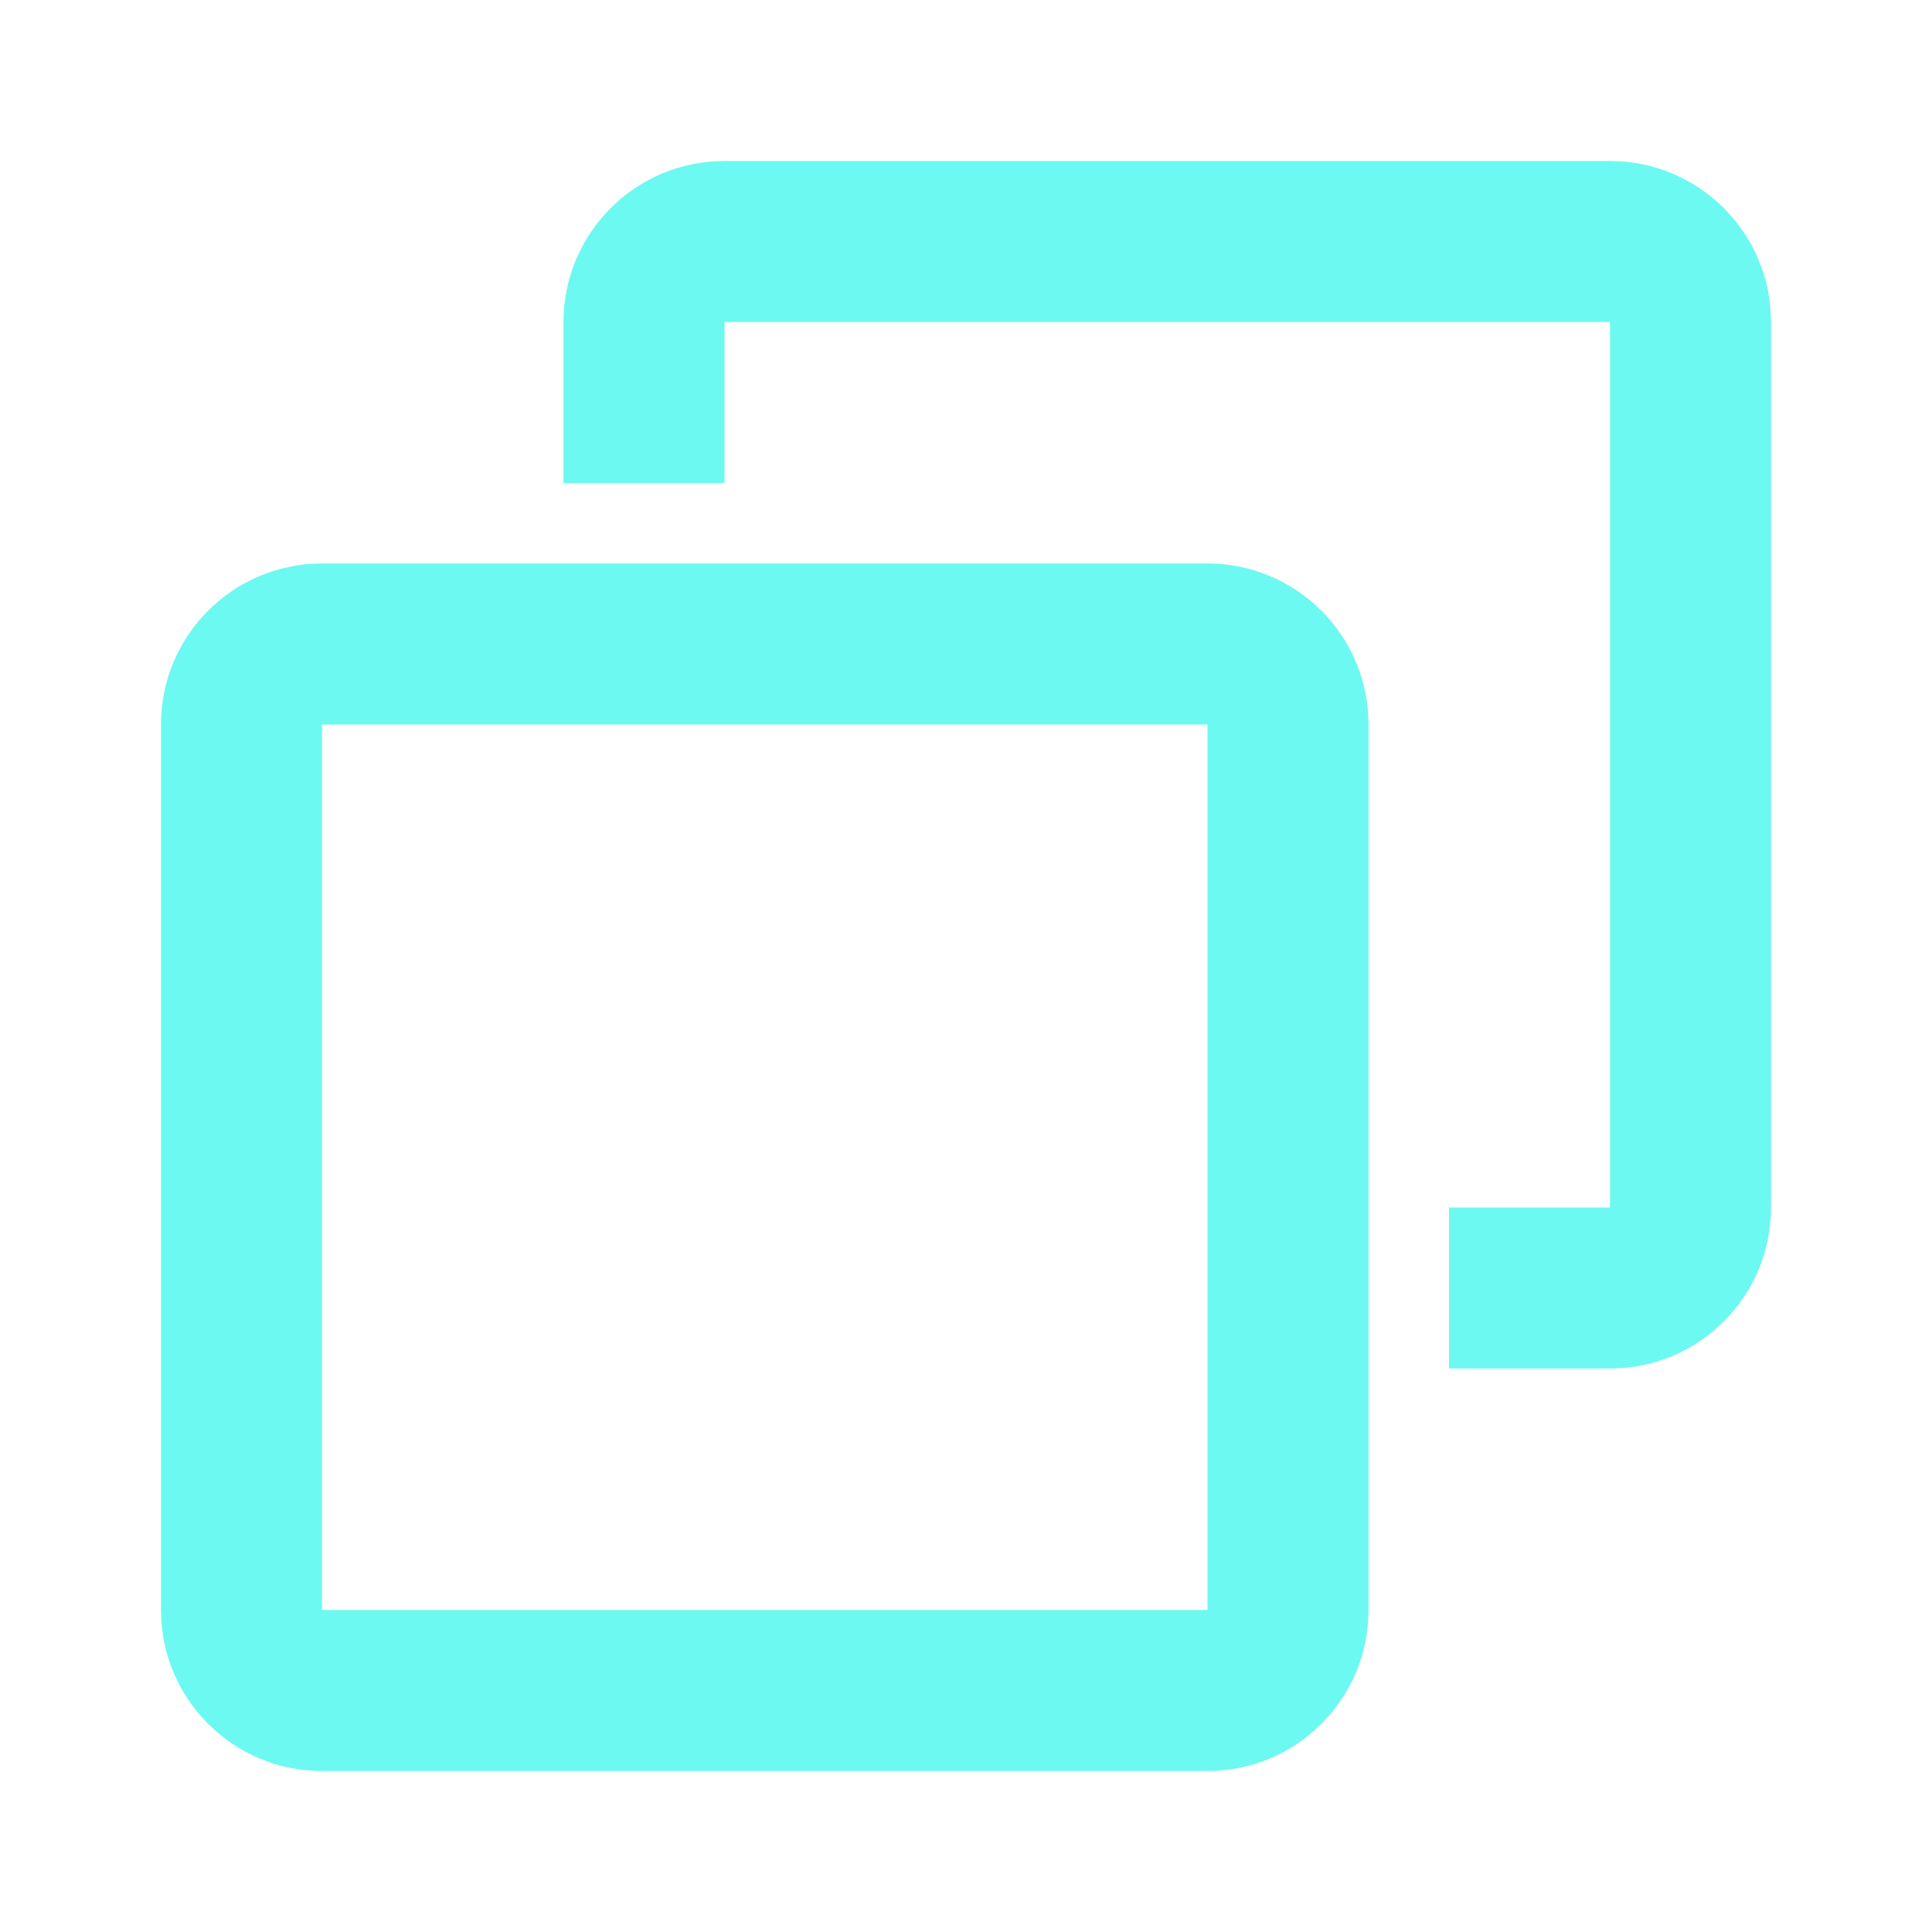
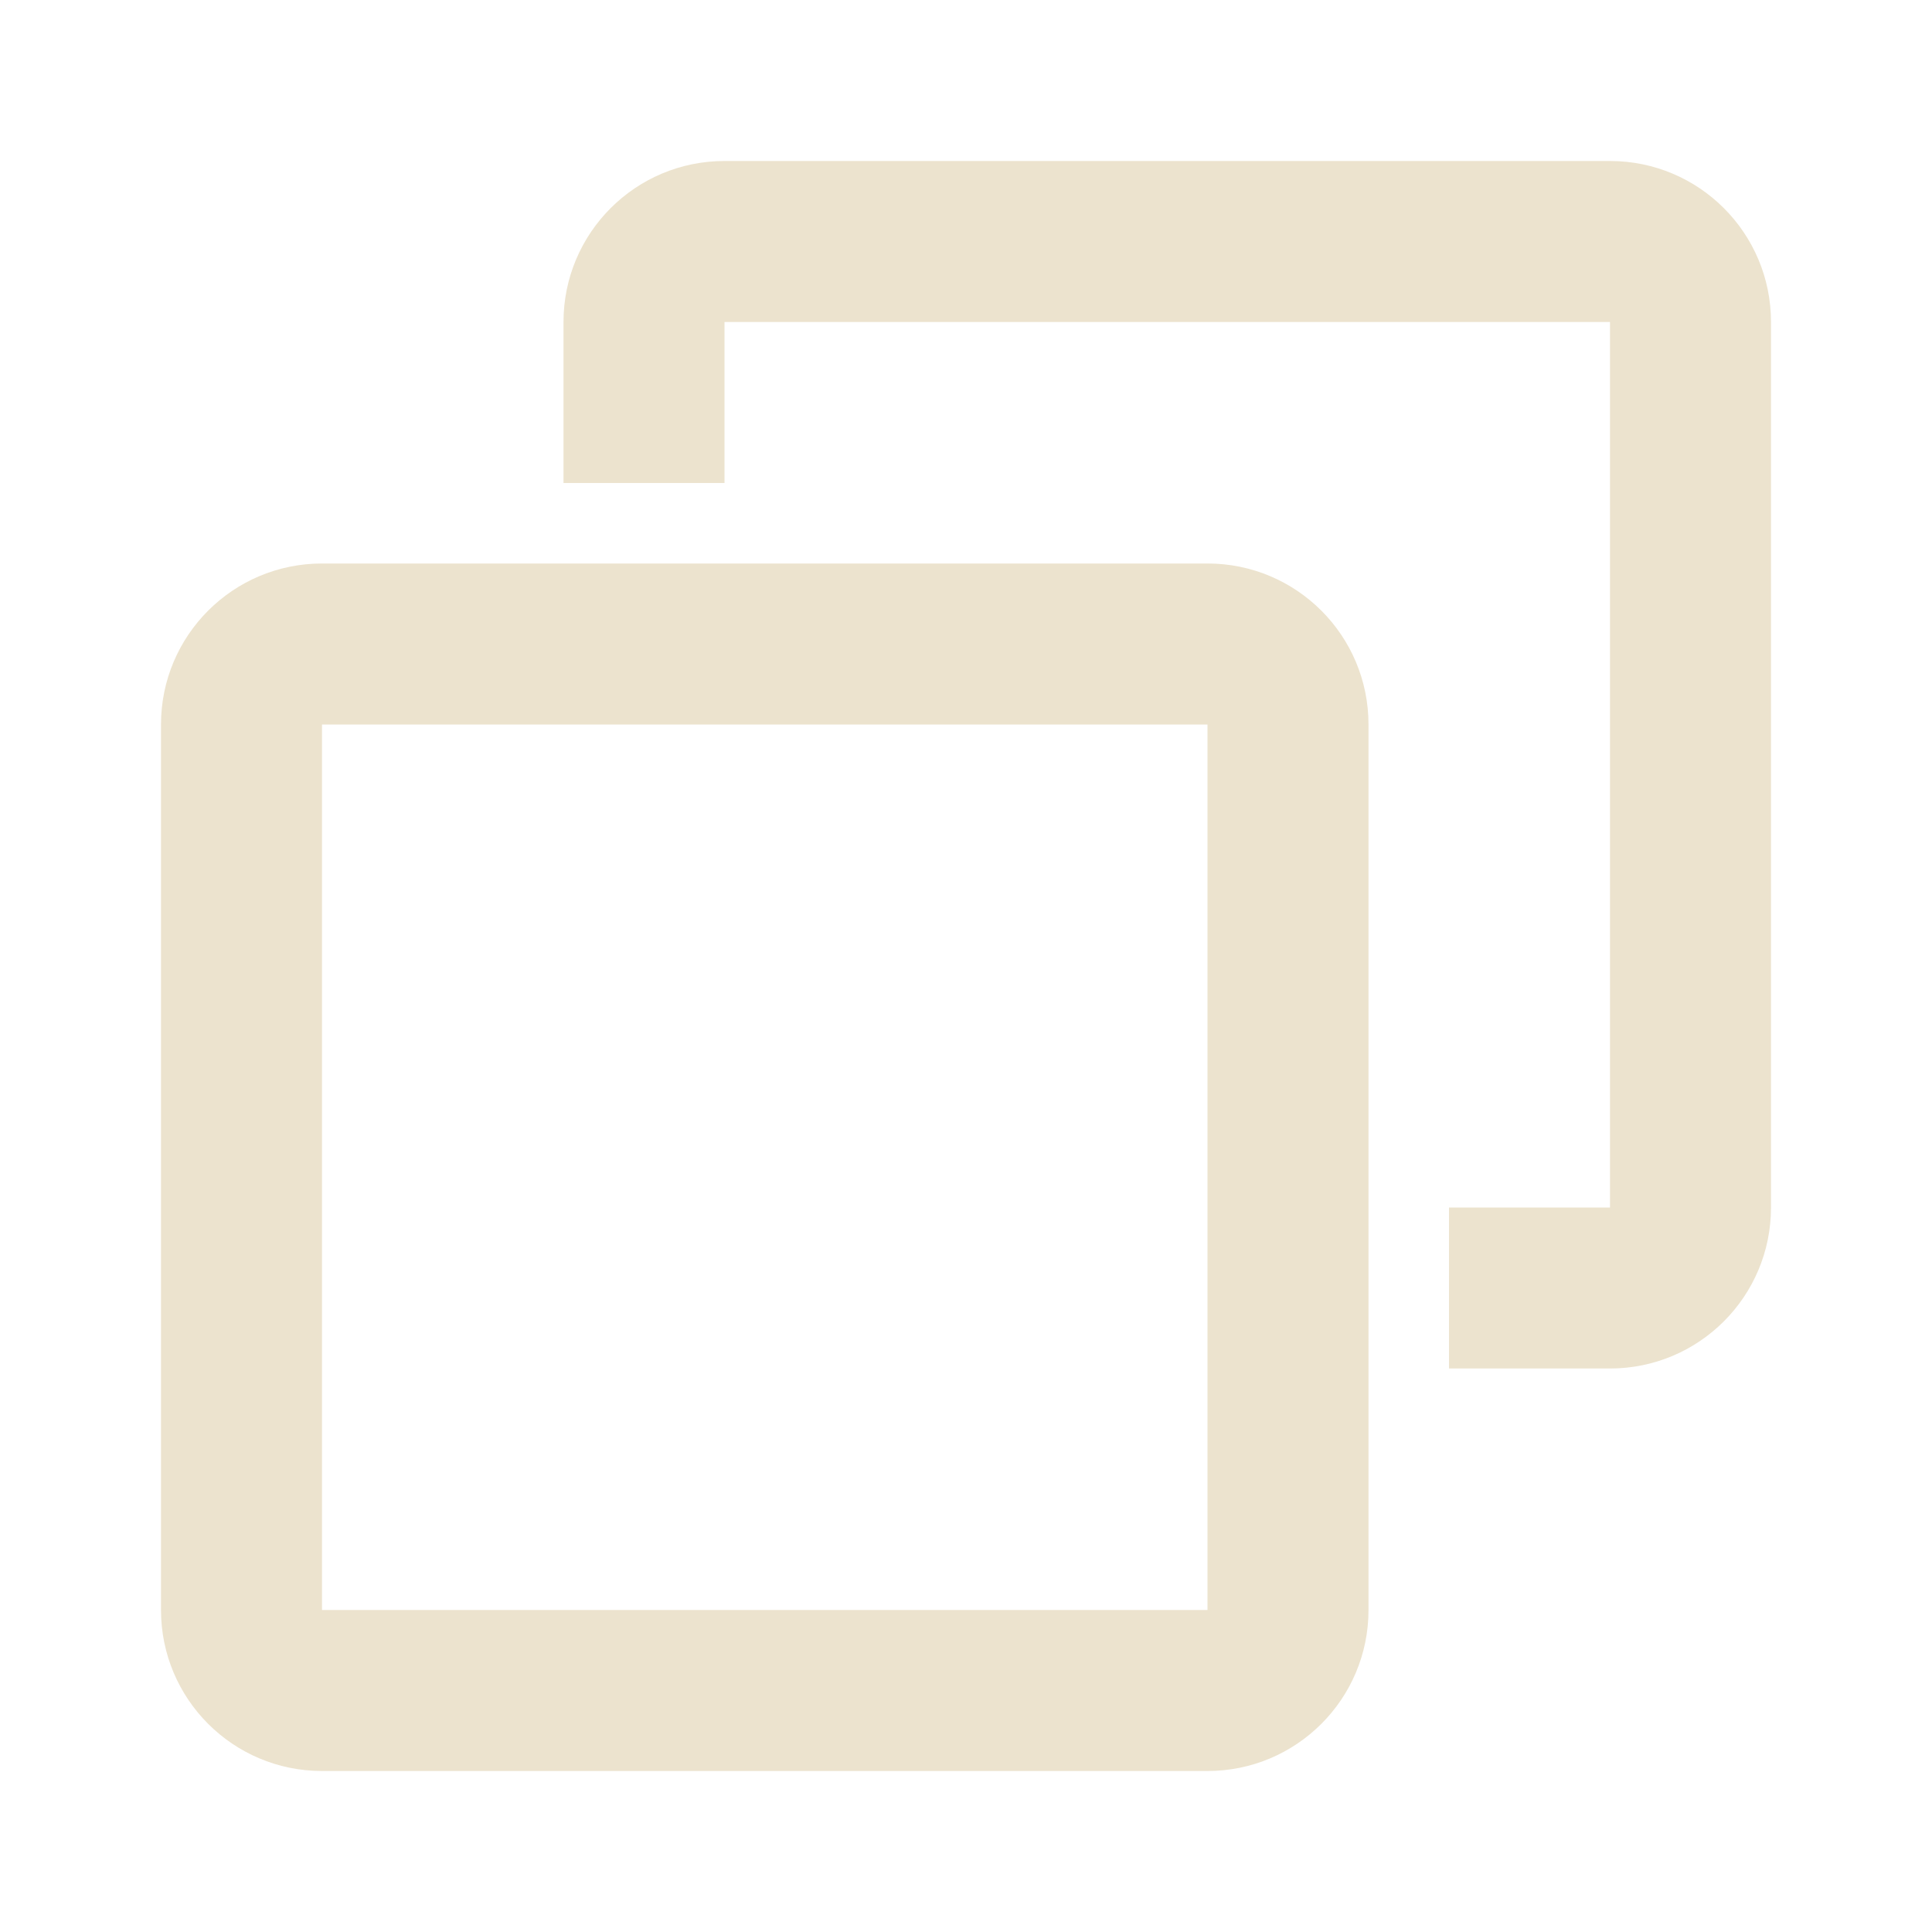
<svg xmlns="http://www.w3.org/2000/svg" width="96px" height="96px" viewBox="0 0 24 24" version="1.1">
  <g id="页面-1" stroke="none" stroke-width="1" fill="none" fill-rule="evenodd">
    <g id="File" transform="translate(-96, -288)">
      <g id="copy_2_line" transform="translate(96, 288)">
        <path d="M24,0 L24,24 L0,24 L0,0 L24,0 Z M12.593,23.258 L12.582,23.26 L12.511,23.295 L12.492,23.299 L12.492,23.299 L12.477,23.295 L12.406,23.26 C12.396,23.256 12.387,23.259 12.382,23.265 L12.378,23.276 L12.361,23.703 L12.366,23.723 L12.377,23.736 L12.48,23.81 L12.495,23.814 L12.495,23.814 L12.507,23.81 L12.611,23.736 L12.623,23.72 L12.623,23.72 L12.627,23.703 L12.61,23.276 C12.608,23.266 12.601,23.259 12.593,23.258 L12.593,23.258 Z M12.858,23.145 L12.845,23.147 L12.66,23.24 L12.65,23.25 L12.65,23.25 L12.647,23.261 L12.665,23.691 L12.67,23.703 L12.67,23.703 L12.678,23.71 L12.879,23.803 C12.891,23.807 12.902,23.803 12.908,23.795 L12.912,23.781 L12.878,23.167 C12.875,23.155 12.867,23.147 12.858,23.145 L12.858,23.145 Z M12.143,23.147 C12.133,23.142 12.122,23.145 12.116,23.153 L12.11,23.167 L12.076,23.781 C12.075,23.793 12.083,23.802 12.093,23.805 L12.108,23.803 L12.309,23.71 L12.319,23.702 L12.319,23.702 L12.323,23.691 L12.34,23.261 L12.337,23.249 L12.337,23.249 L12.328,23.24 L12.143,23.147 Z" id="MingCute" fill-rule="nonzero" />
-         <path d="M9,2 C7.895,2 7,2.895 7,4 L7,6 L9,6 L9,4 L20,4 L20,15 L18,15 L18,17 L20,17 C21.105,17 22,16.105 22,15 L22,4 C22,2.895 21.105,2 20,2 L9,2 Z M4,7 C2.895,7 2,7.895 2,9 L2,20 C2,21.105 2.895,22 4,22 L15,22 C16.105,22 17,21.105 17,20 L17,9 C17,7.895 16.105,7 15,7 L4,7 Z M4,9 L15,9 L15,20 L4,20 L4,9 Z" id="形状" fill="#6CF9F2FF" />
+         <path d="M9,2 C7.895,2 7,2.895 7,4 L7,6 L9,6 L9,4 L20,4 L20,15 L18,15 L18,17 L20,17 C21.105,17 22,16.105 22,15 L22,4 C22,2.895 21.105,2 20,2 L9,2 Z M4,7 C2.895,7 2,7.895 2,9 L2,20 C2,21.105 2.895,22 4,22 L15,22 C16.105,22 17,21.105 17,20 L17,9 C17,7.895 16.105,7 15,7 L4,7 Z M4,9 L15,9 L15,20 L4,20 L4,9 Z" id="形状" fill="#ece3ce" />
      </g>
    </g>
  </g>
</svg>
